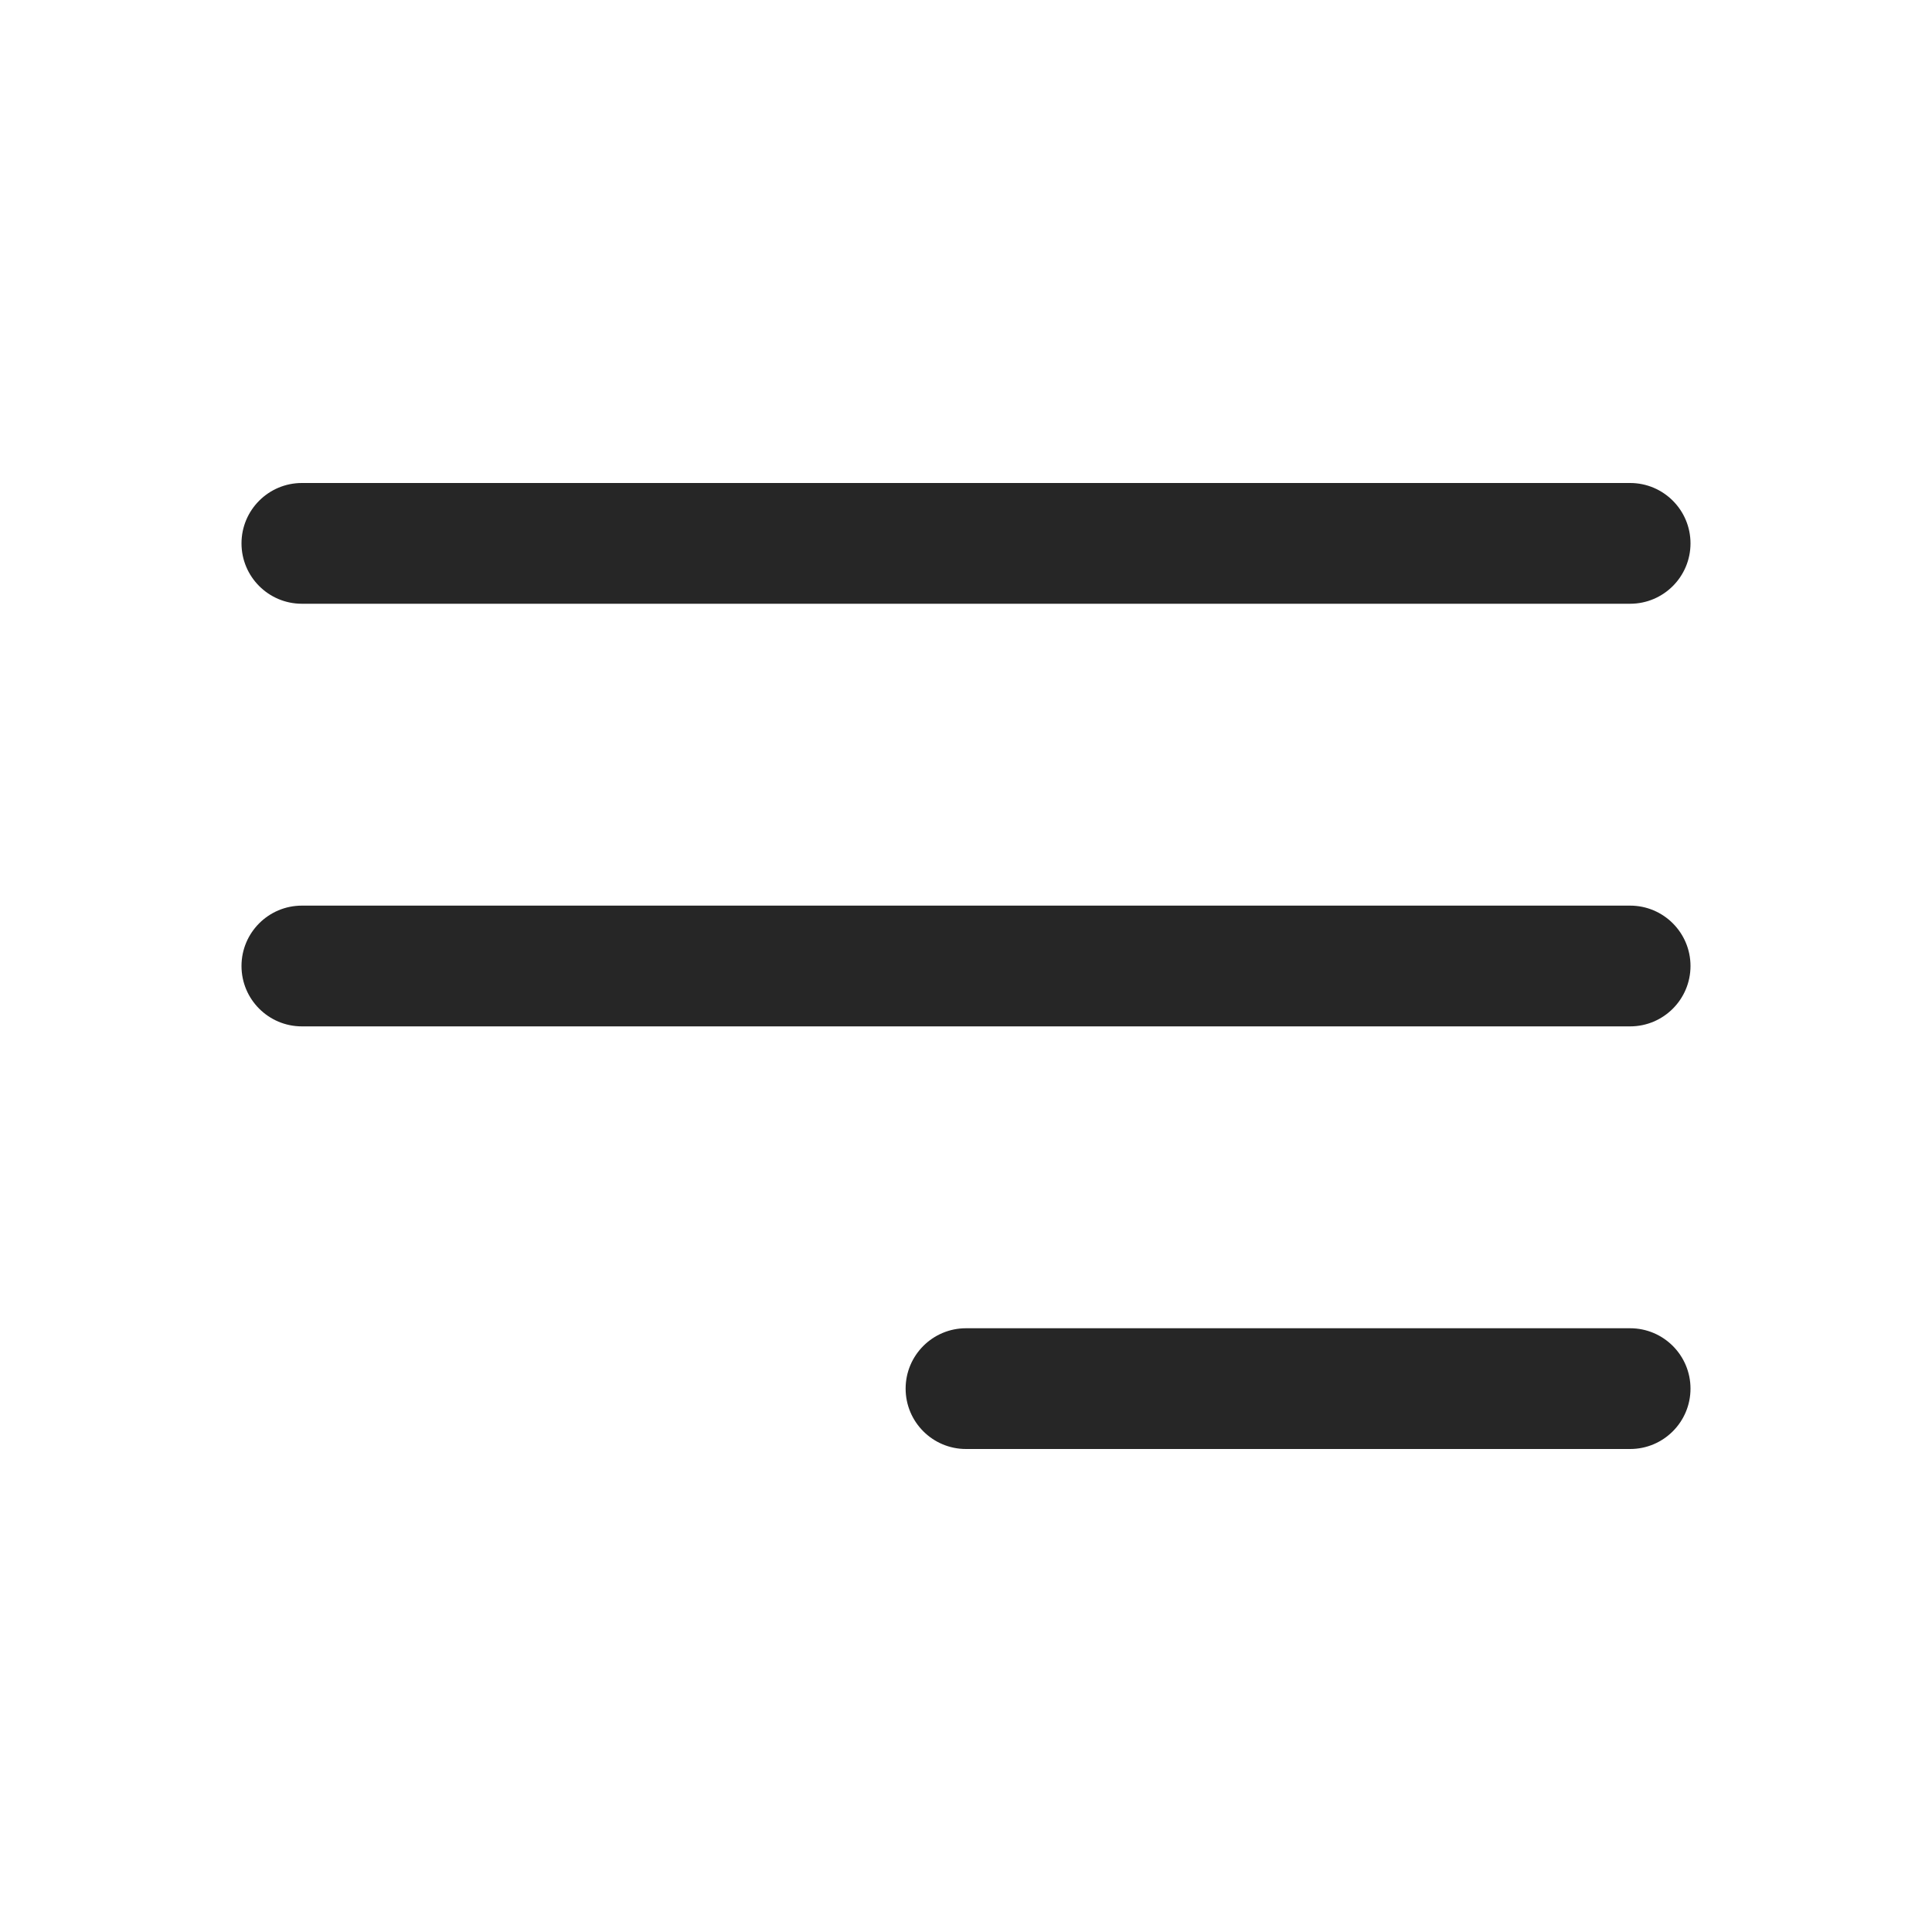
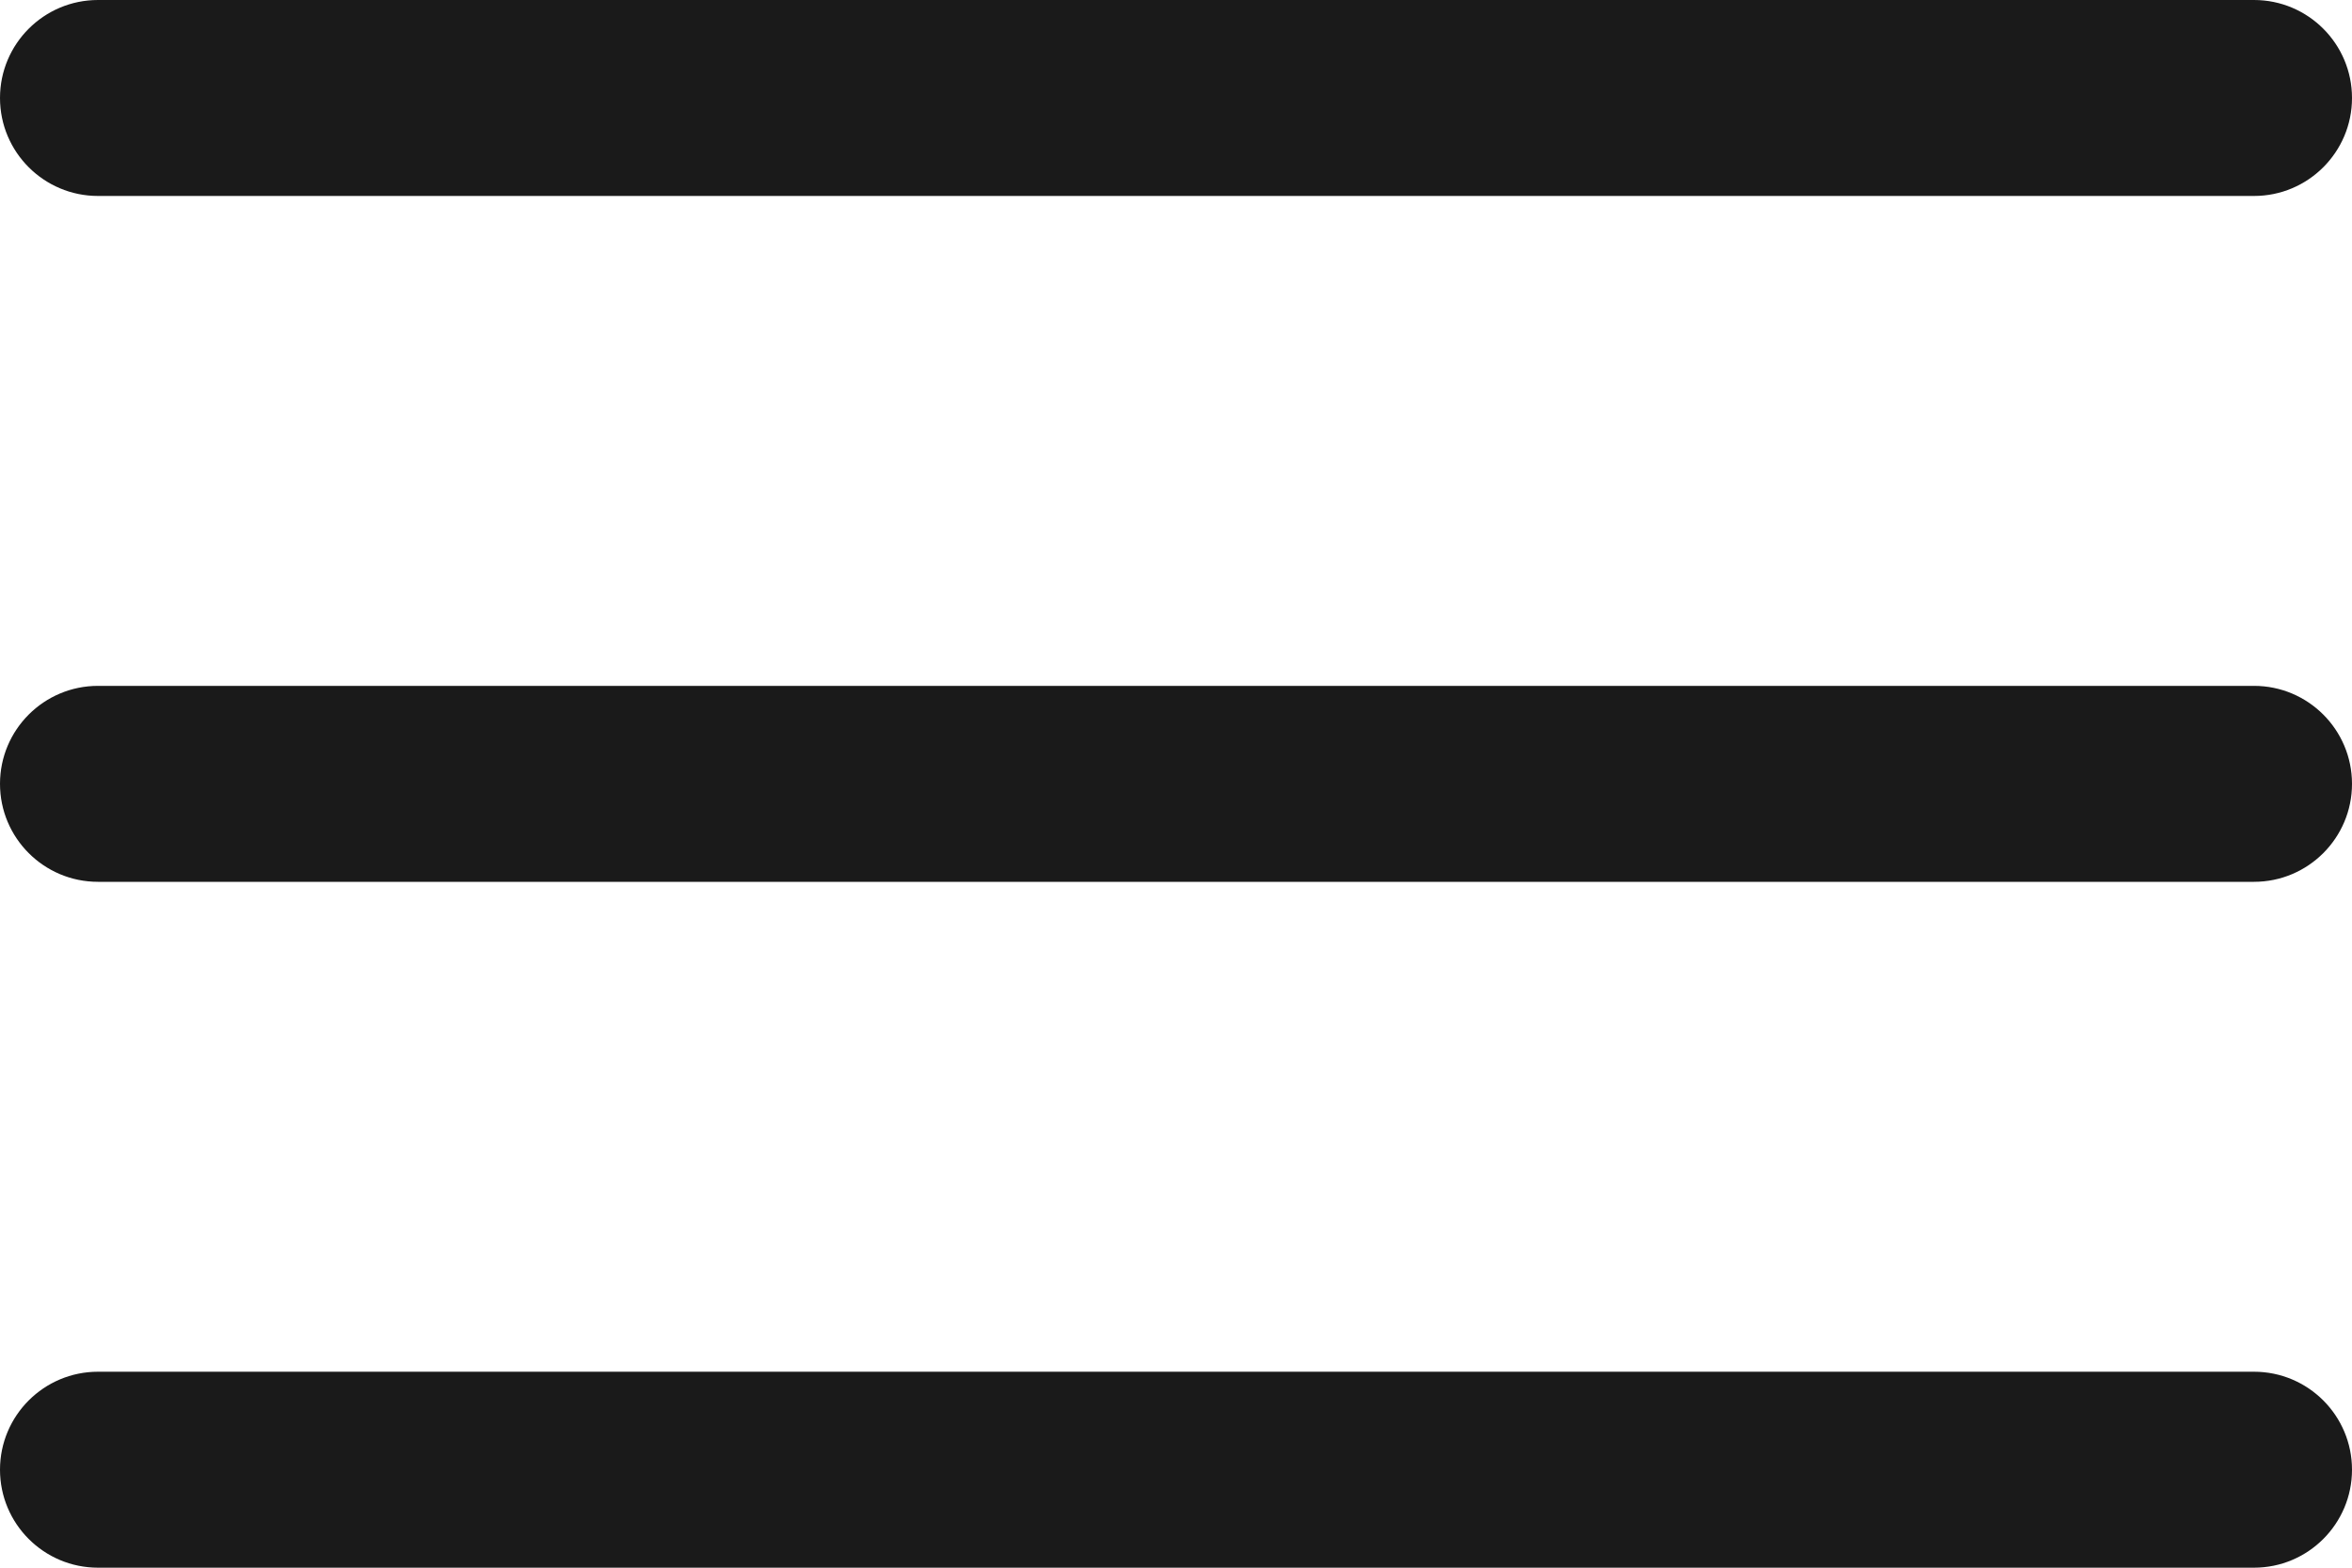
- <svg xmlns="http://www.w3.org/2000/svg" width="28" height="28" viewBox="0 0 28 28" fill="none">
-   <path fill-rule="evenodd" clip-rule="evenodd" d="M3.5 7.875C3.5 7.392 3.892 7 4.375 7H23.625C24.108 7 24.5 7.392 24.5 7.875C24.5 8.358 24.108 8.75 23.625 8.75H4.375C3.892 8.75 3.5 8.358 3.5 7.875ZM3.5 14C3.5 13.517 3.892 13.125 4.375 13.125H23.625C24.108 13.125 24.5 13.517 24.5 14C24.5 14.483 24.108 14.875 23.625 14.875H4.375C3.892 14.875 3.5 14.483 3.5 14ZM13.125 20.125C13.125 19.642 13.517 19.25 14 19.25H23.625C24.108 19.25 24.5 19.642 24.5 20.125C24.5 20.608 24.108 21 23.625 21H14C13.517 21 13.125 20.608 13.125 20.125Z" fill="#262626" />
+ <svg xmlns="http://www.w3.org/2000/svg" width="18" height="12" viewBox="0 0 18 12" fill="none">
+   <path fill-rule="evenodd" clip-rule="evenodd" d="M0 0.75C0 0.336 0.336 0 0.75 0H17.25C17.664 0 18 0.336 18 0.75C18 1.164 17.664 1.5 17.25 1.5H0.75C0.336 1.5 0 1.164 0 0.75ZM0 6C0 5.586 0.336 5.25 0.75 5.25H17.25C17.664 5.25 18 5.586 18 6C18 6.414 17.664 6.75 17.25 6.75H0.75C0.336 6.75 0 6.414 0 6ZM0 11.25C0 10.836 0.336 10.5 0.75 10.5H17.25C17.664 10.5 18 10.836 18 11.25C18 11.664 17.664 12 17.25 12H0.75C0.336 12 0 11.664 0 11.25Z" fill="#1A1A1A" />
</svg>
